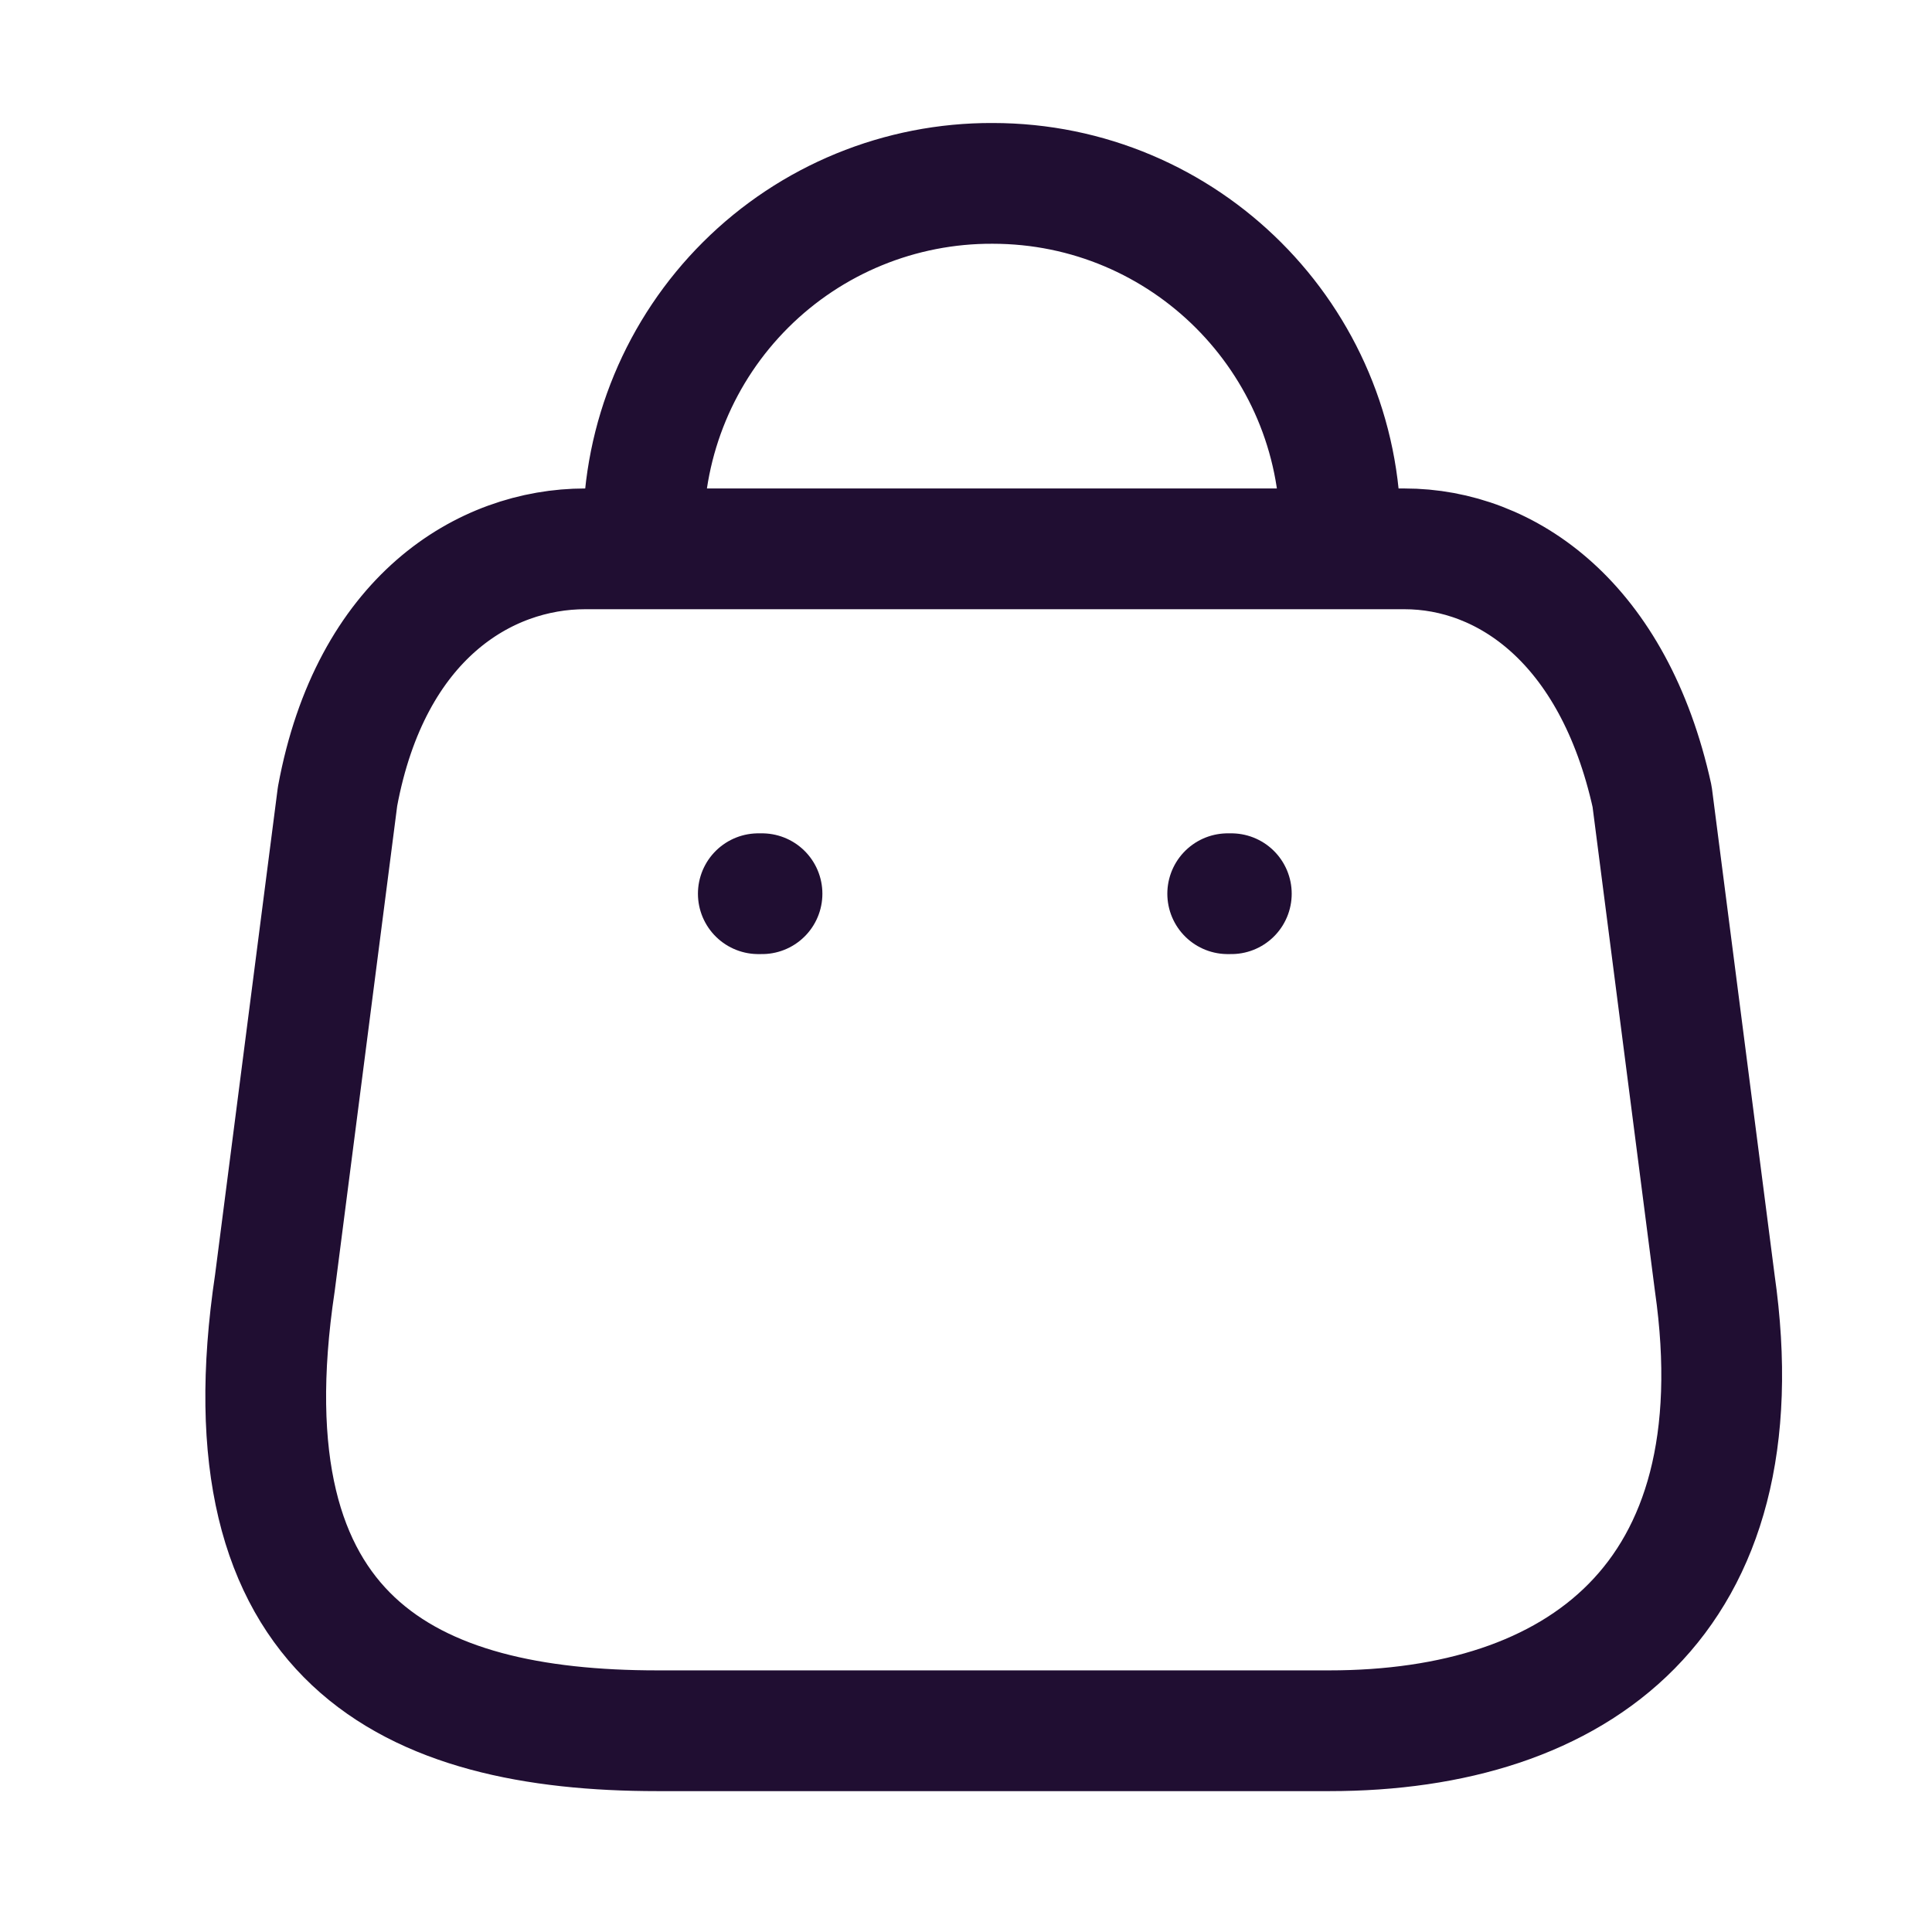
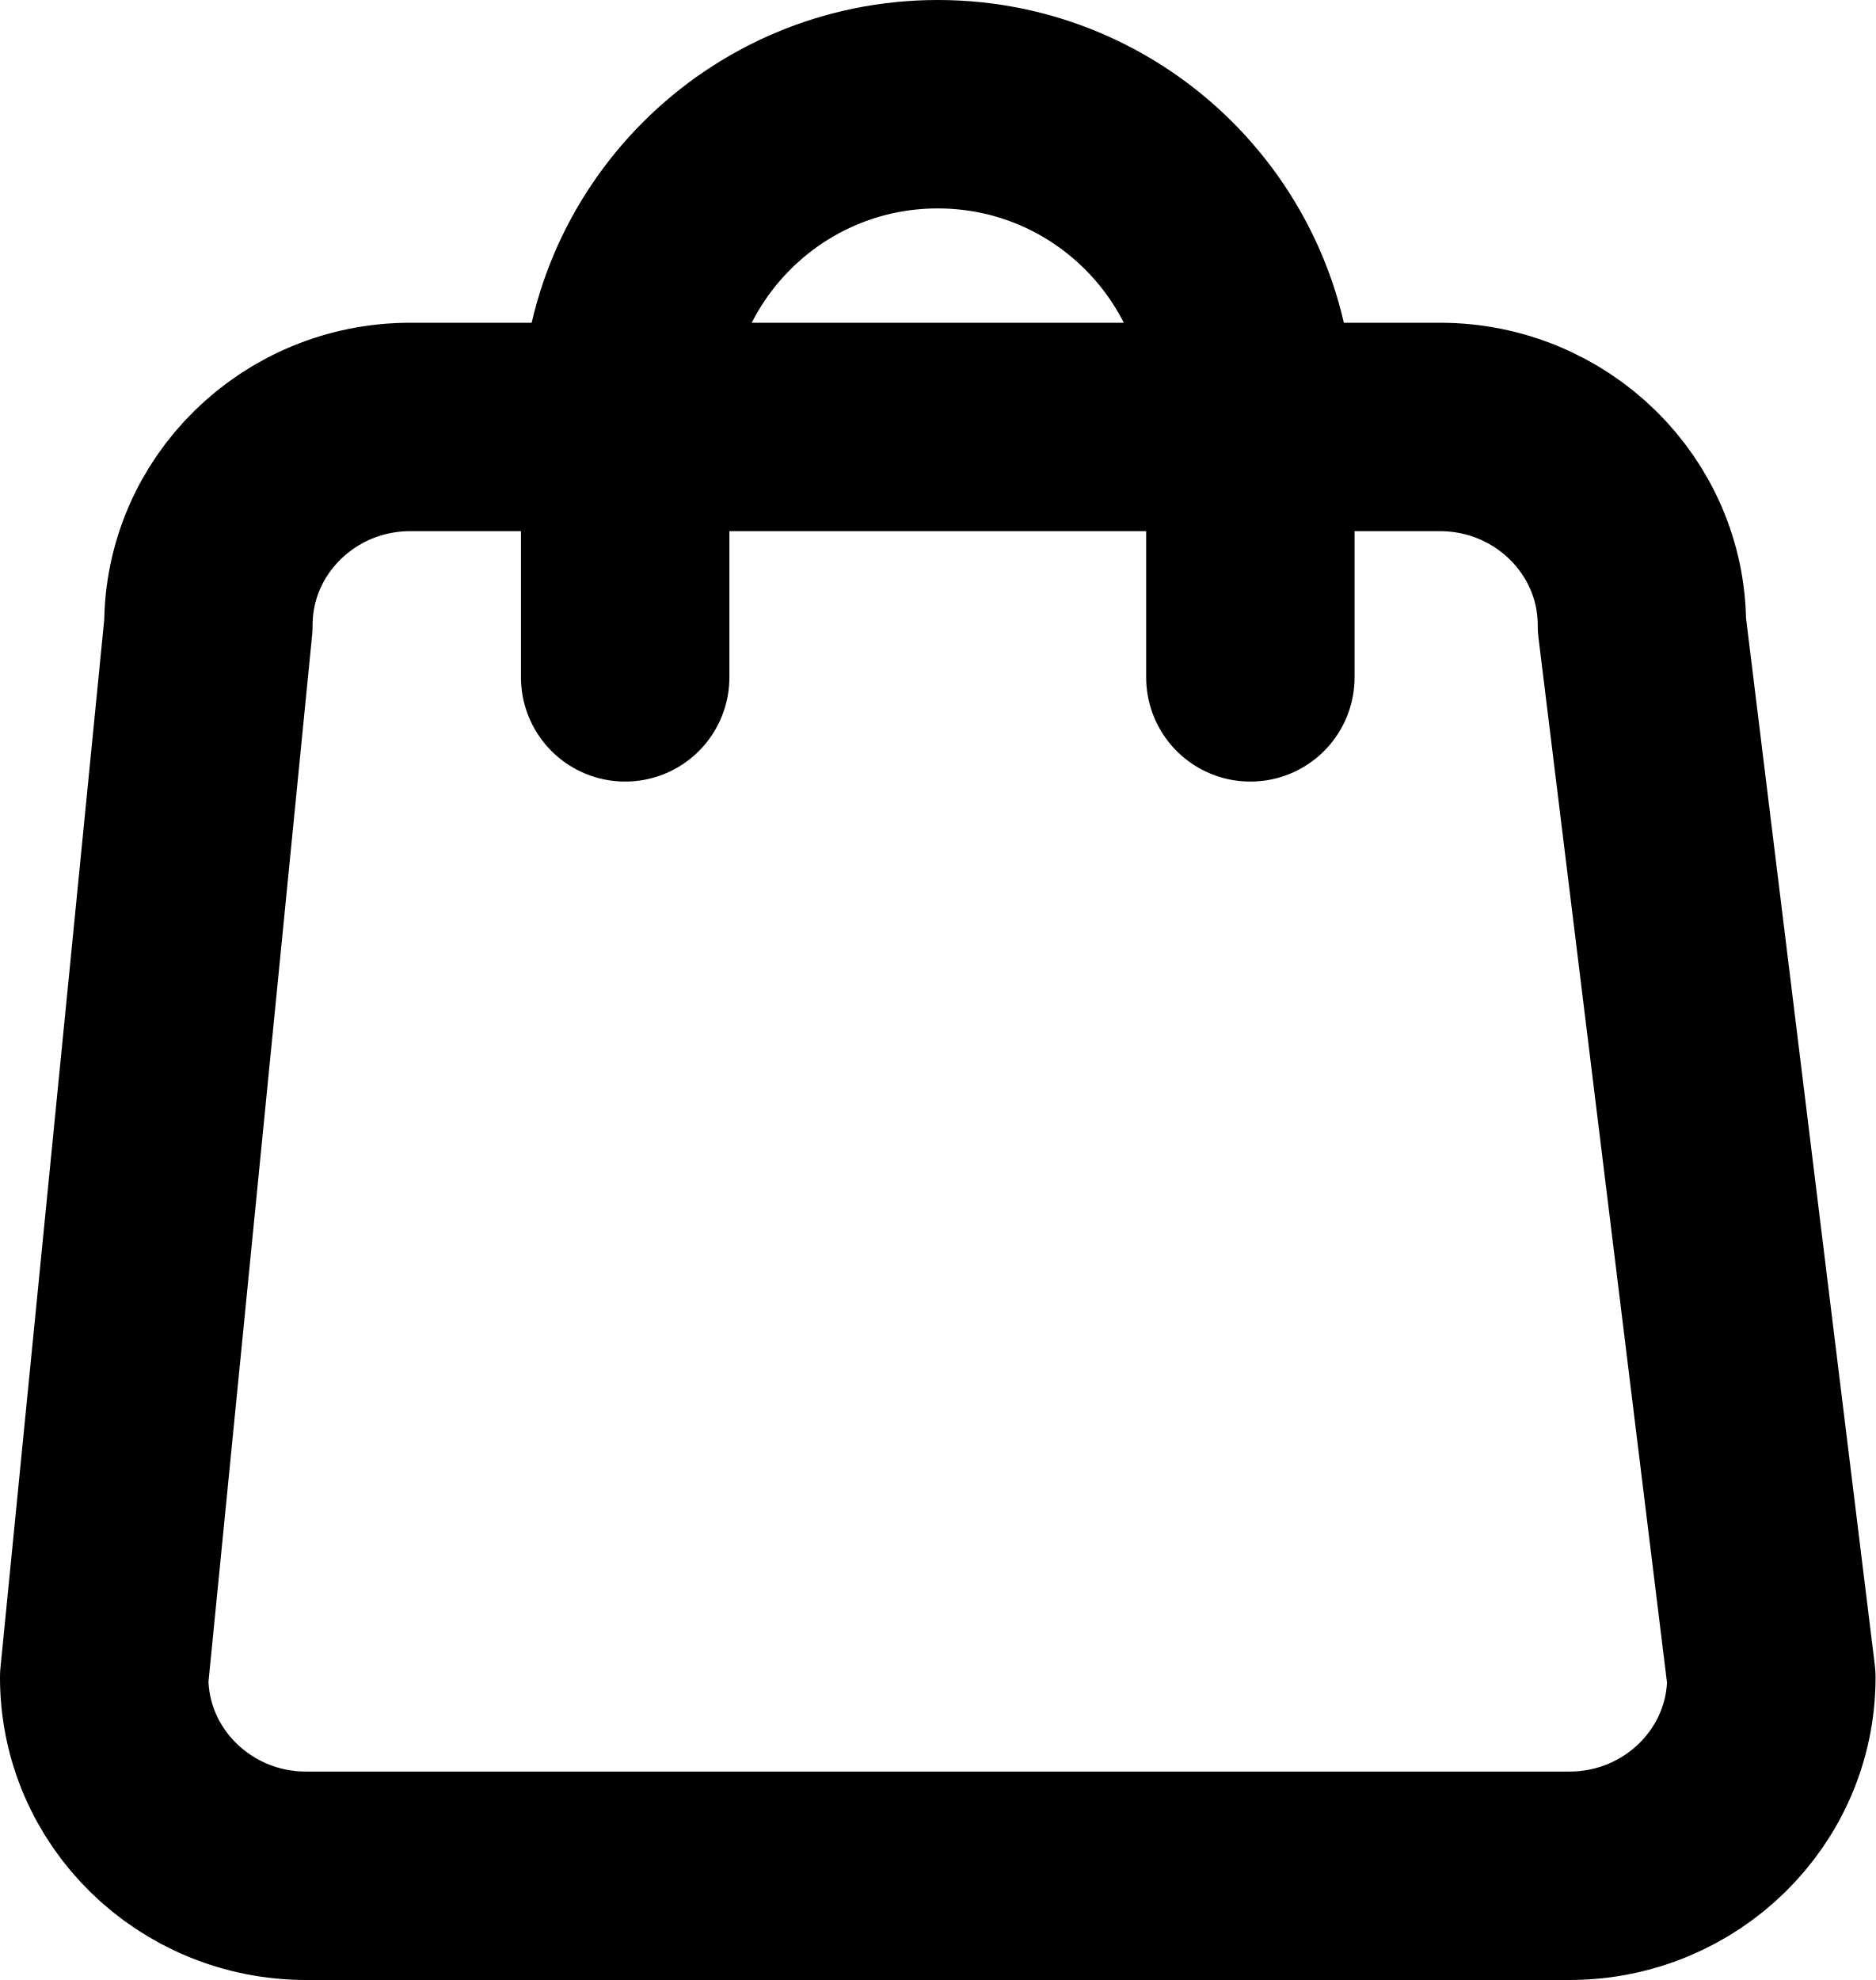
- <svg xmlns="http://www.w3.org/2000/svg" width="24" height="24" viewBox="0 0 24 24" id="bag">
-   <g fill="none" fill-rule="evenodd" stroke="#200E32" stroke-linecap="round" stroke-linejoin="round" stroke-width="1.5" transform="translate(2.5 1.5)">
-     <path d="M14.014 20L5.666 20C2.6 20.0.247 18.892.915 14.435L1.693 8.394C2.105 6.169 3.524 5.318 4.769 5.318L14.947 5.318C16.211 5.318 17.547 6.233 18.023 8.394L18.801 14.435C19.368 18.389 17.08 20 14.014 20zM14.151 5.098C14.151 2.712 12.217.778 9.831.778L9.831.778C8.682.773 7.578 1.226 6.764 2.037 5.95 2.848 5.492 3.949 5.492 5.098L5.492 5.098" />
-     <line x1="12.796" x2="12.751" y1="9.602" y2="9.602" />
-     <line x1="6.966" x2="6.92" y1="9.602" y2="9.602" />
-   </g>
+ <svg xmlns="http://www.w3.org/2000/svg" width="18" height="19" viewBox="0 0 18 19" fill="none">
+   <path d="M12 6.5V4C12 2.343 10.657 1 9 1C7.343 1 6 2.343 6 4V6.5M2.939 18H15.061C16.132 18 17 17.148 17 16.097L15.758 6C15.758 4.949 14.889 4.097 13.818 4.097H3.939C2.868 4.097 2 4.949 2 6L1 16.097C1 17.148 1.868 18 2.939 18Z" stroke="black" stroke-width="2" stroke-linecap="round" stroke-linejoin="round" />
</svg>
